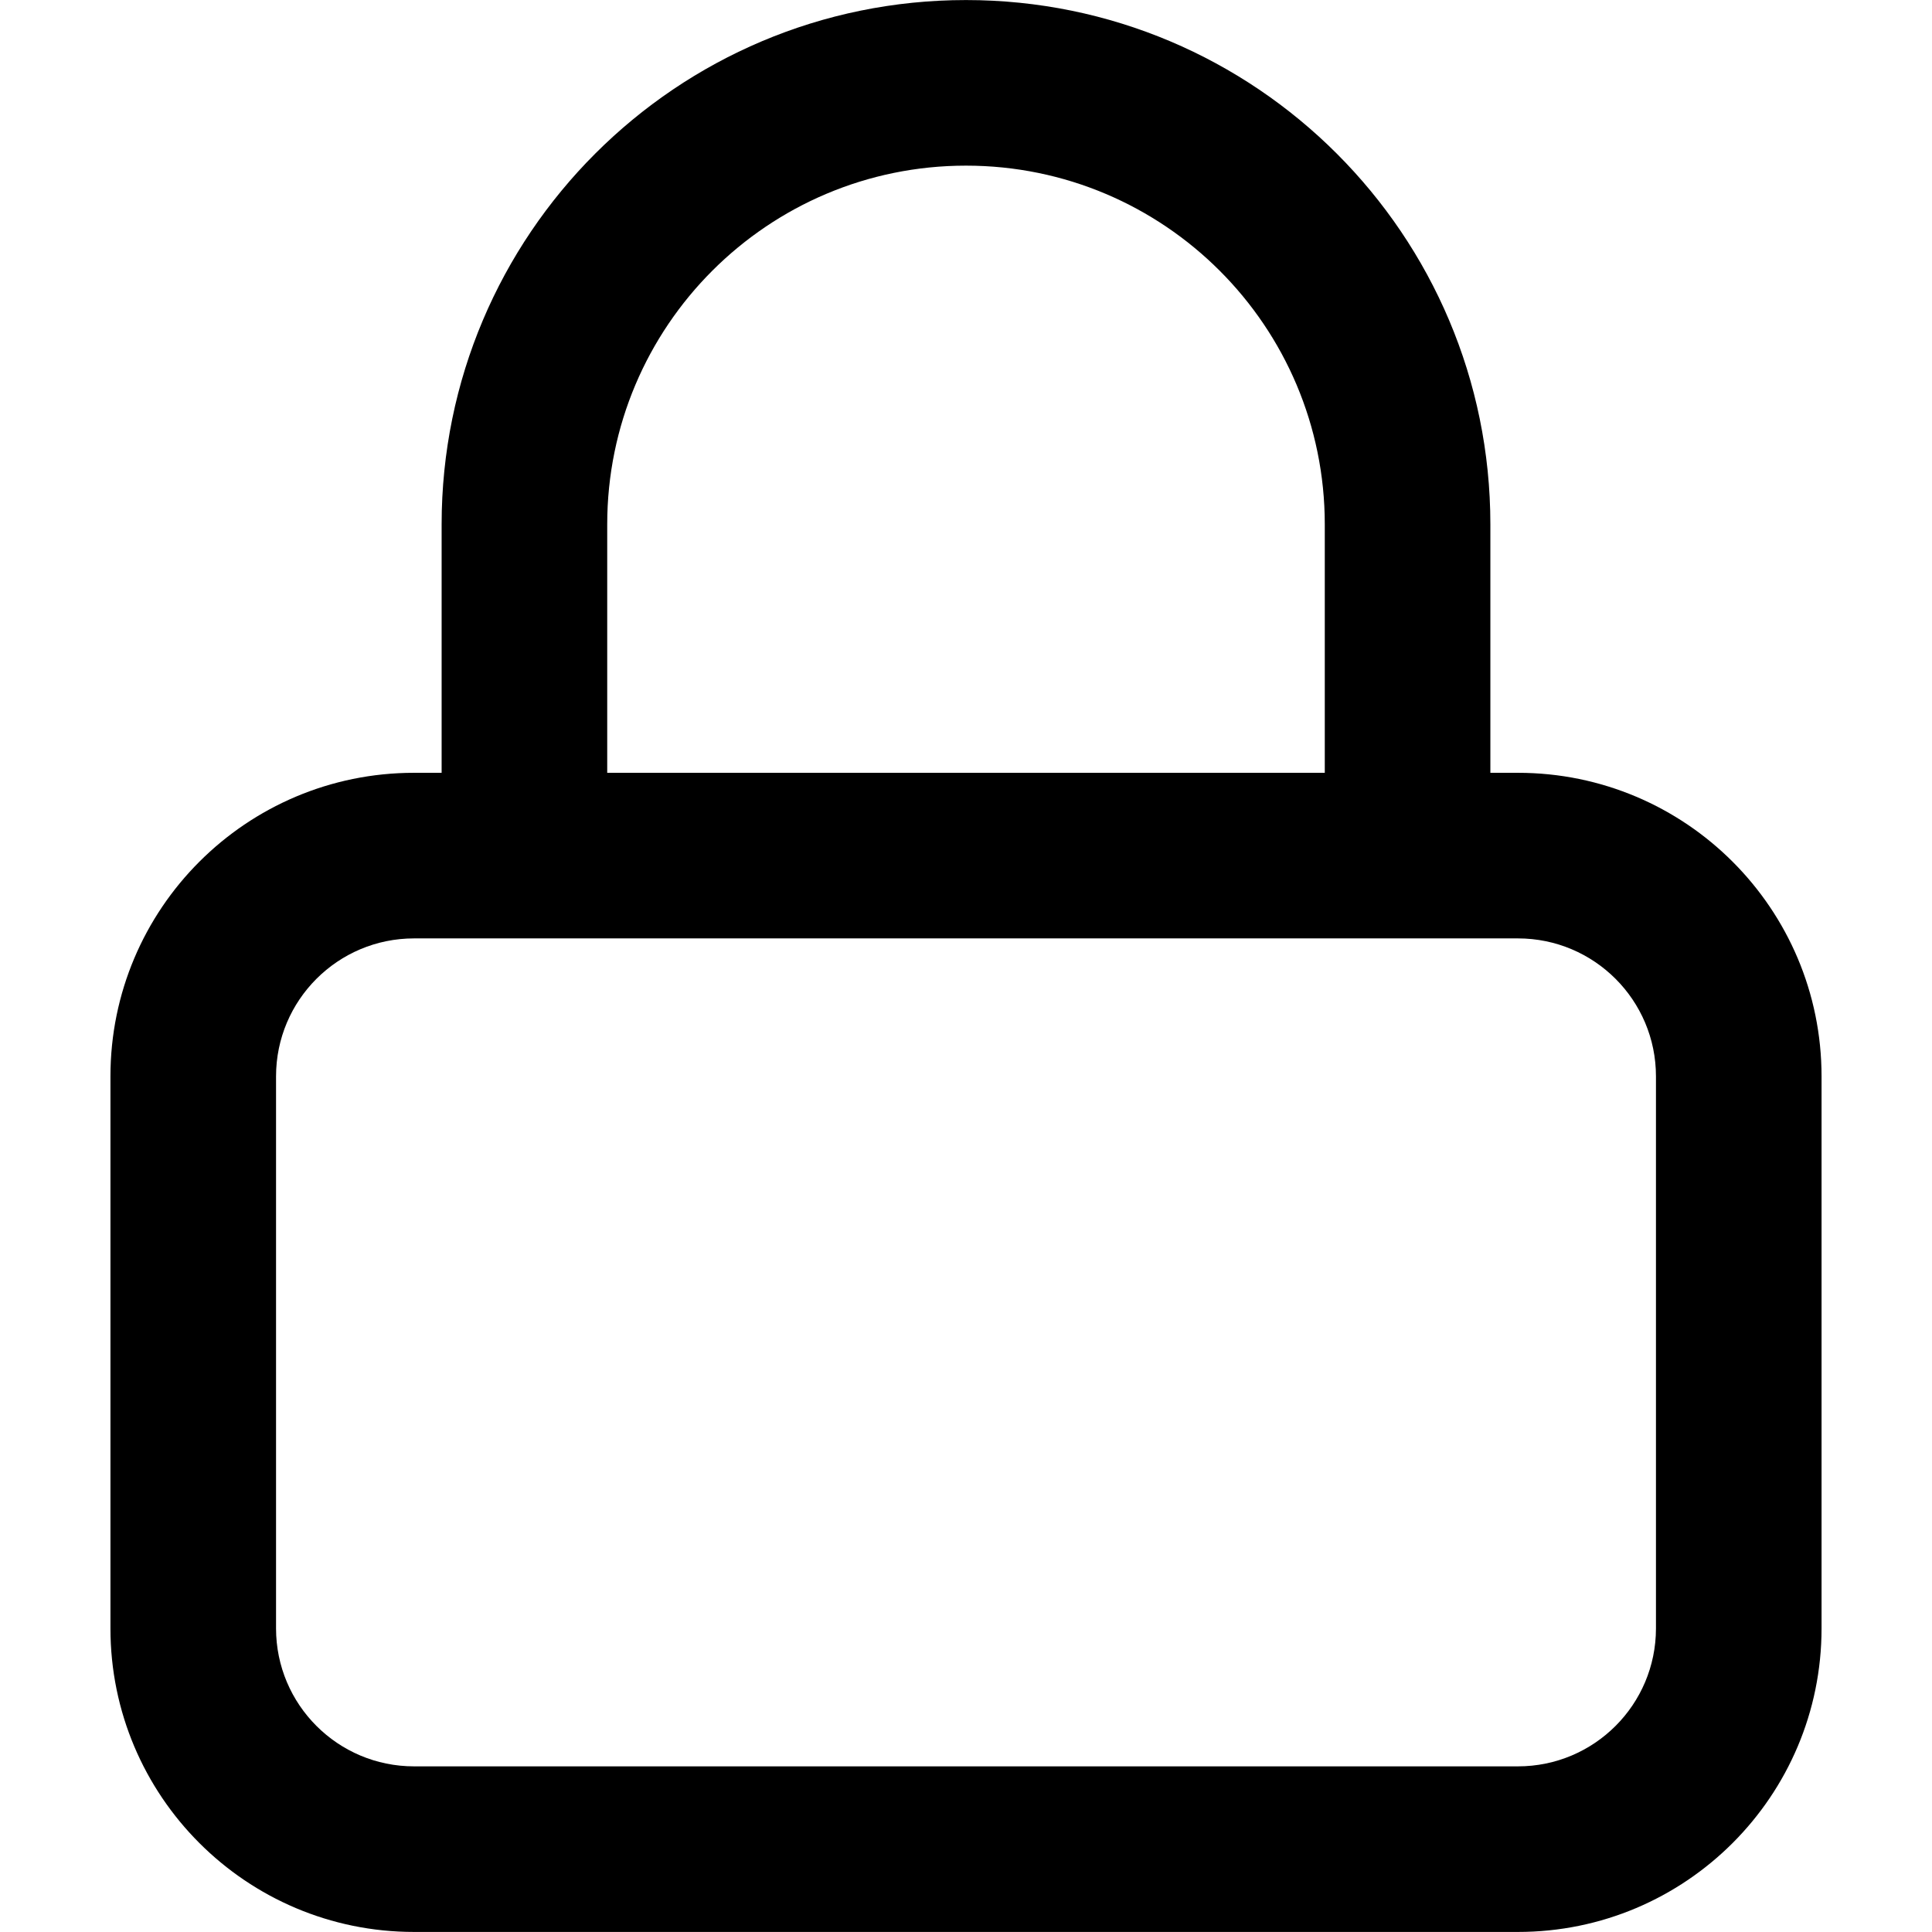
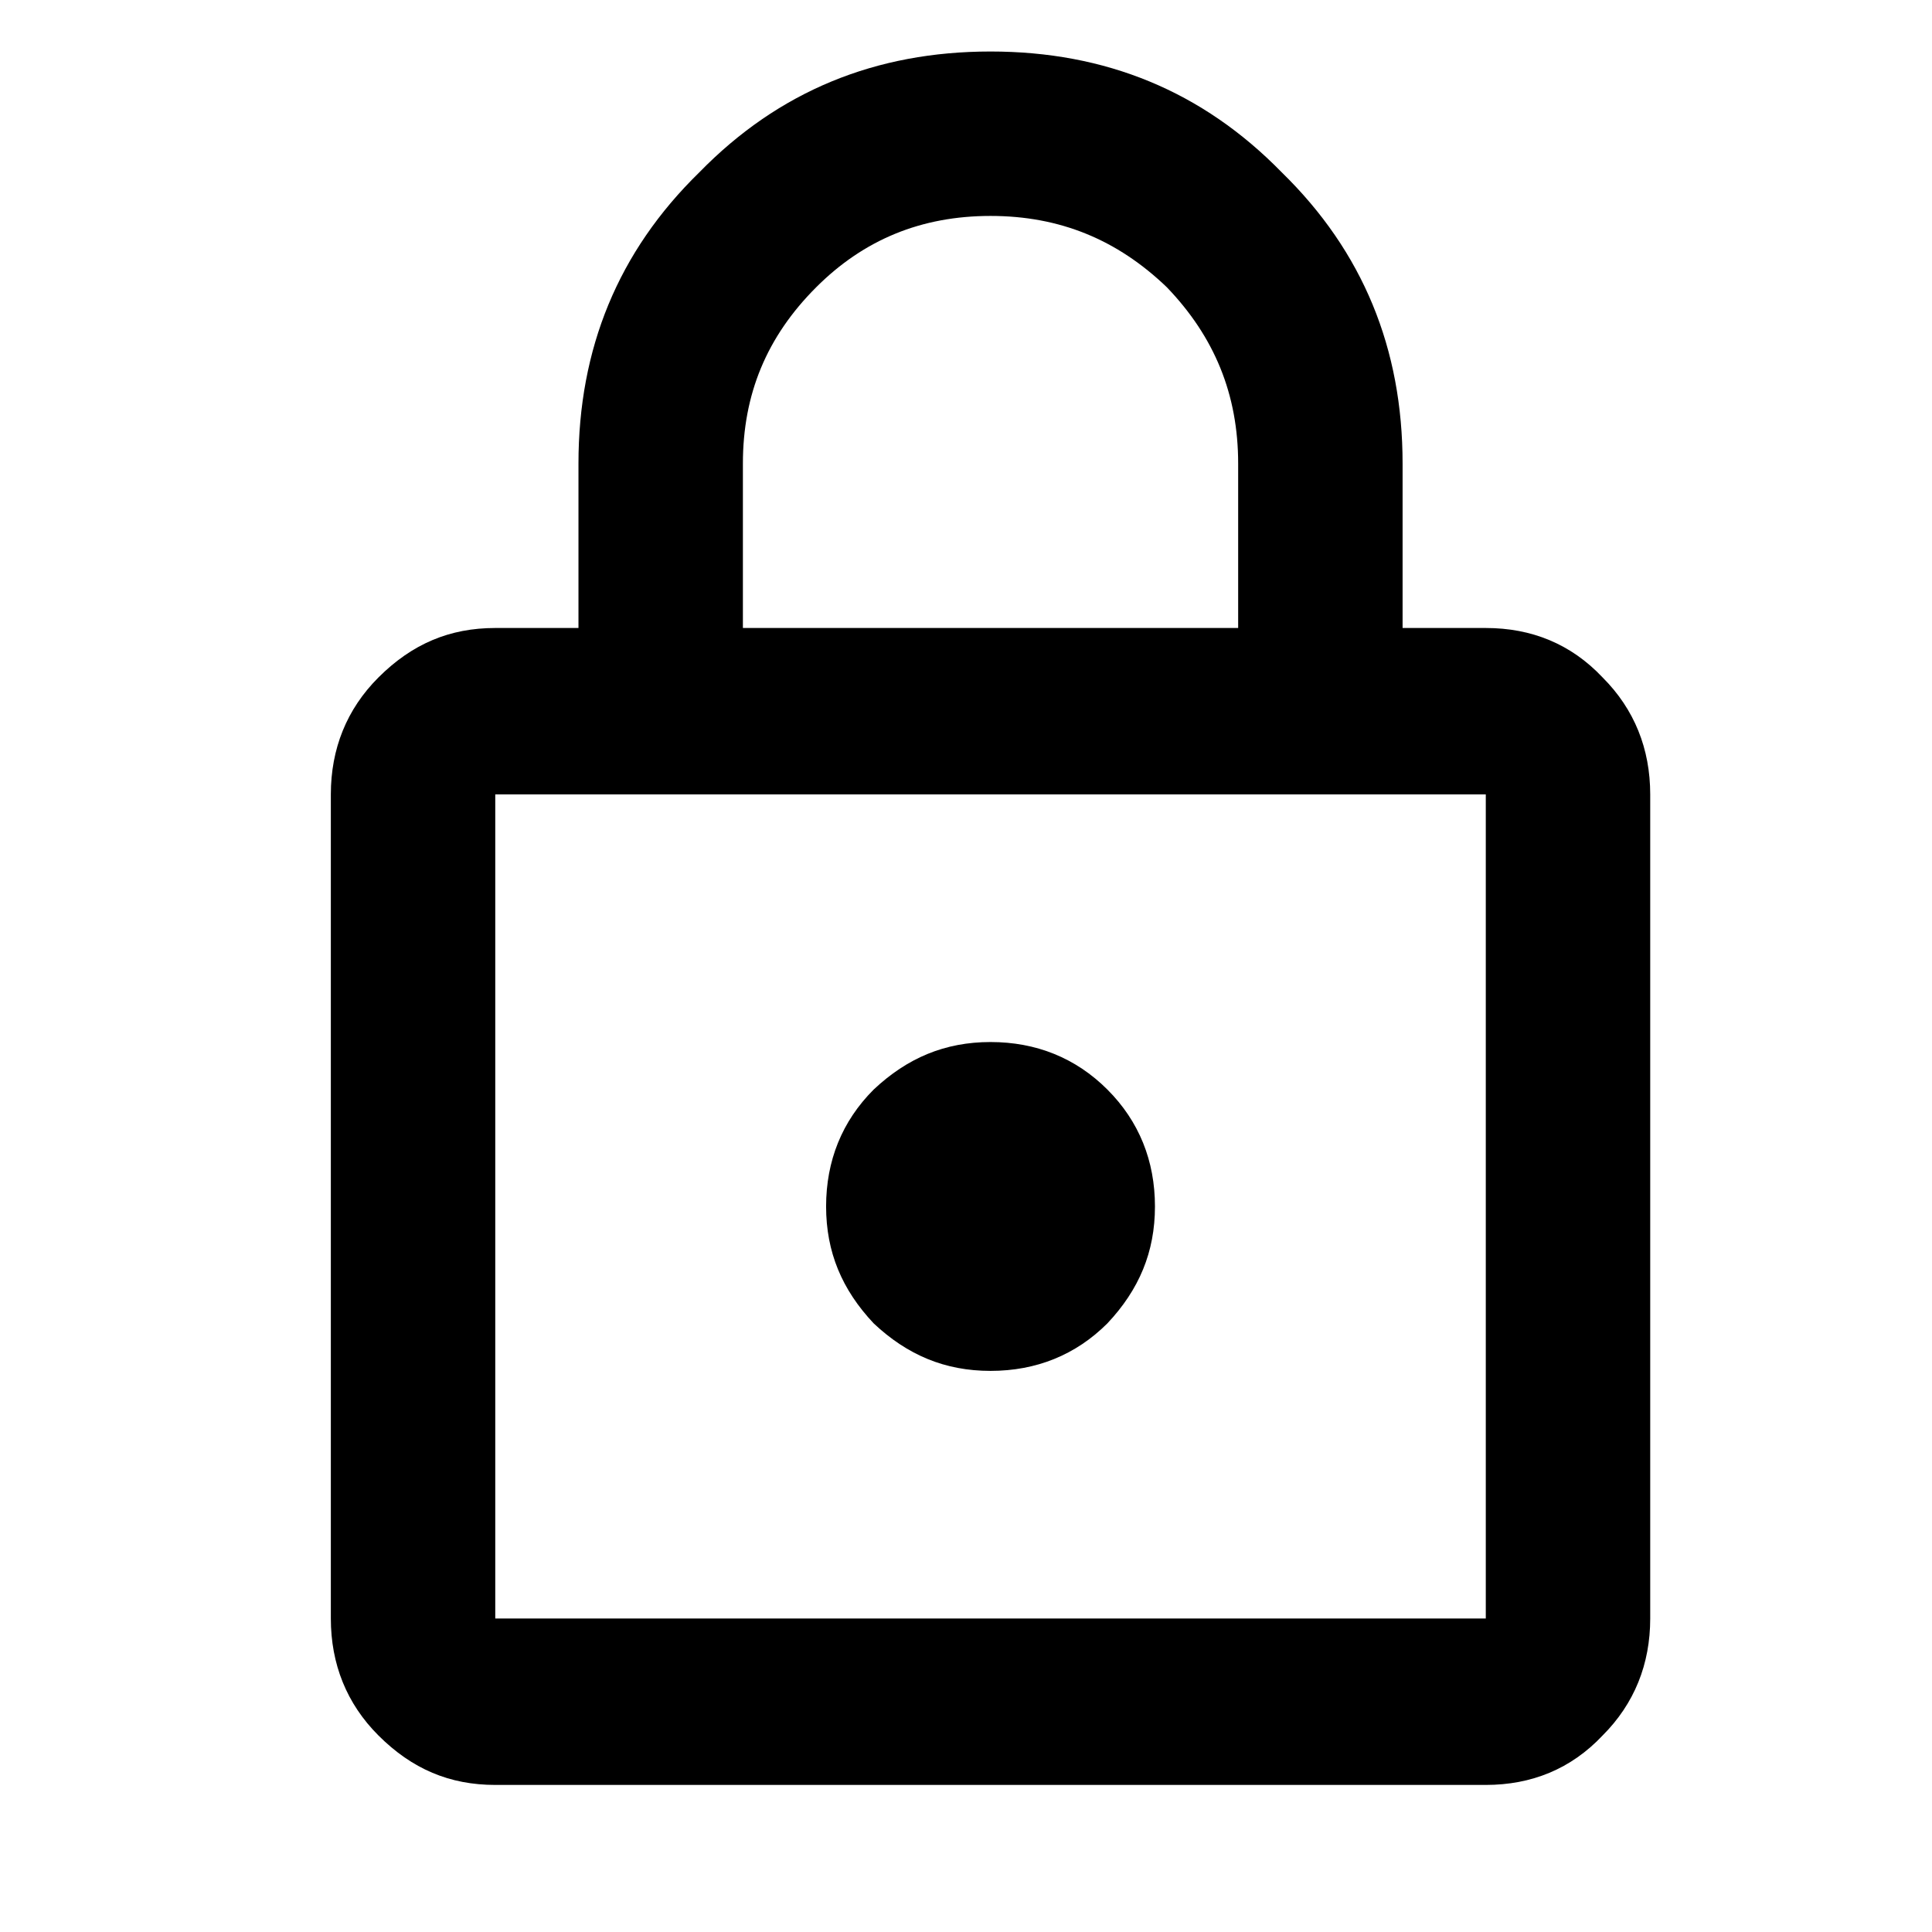
<svg xmlns="http://www.w3.org/2000/svg" viewBox="0 0 1024 1024">
-   <path fill="currentColor" d="M804.555 409.605h-14.628v-131.65C789.927 124.46 665.495.027 511.999.027S234.071 124.459 234.071 277.955v131.65h-14.628c-88.865 0-160.905 72.04-160.905 160.905v292.555c0 88.865 72.04 160.905 160.905 160.905h585.111c88.865 0 160.905-72.04 160.905-160.905V570.51c0-88.865-72.04-160.905-160.905-160.905zm-482.716-131.65c0-105.022 85.138-190.161 190.161-190.161s190.161 85.138 190.161 190.161v131.65H321.84zm555.855 585.111c0 40.393-32.745 73.138-73.138 73.138H219.445c-40.393 0-73.138-32.745-73.138-73.138V570.511c0-40.393 32.745-73.138 73.138-73.138h585.111c40.393 0 73.138 32.745 73.138 73.138z" />
+   <path fill="currentColor" d="M262.5 946.05c-24.15 0-44.1-8.4-61.95-26.25-16.8-16.8-25.2-37.8-25.2-61.95v-436.8c0-24.15 8.4-45.15 25.2-61.95 17.85-17.85 37.8-26.25 61.95-26.25h44.1V245.7c0-60.9 21-112.35 64.05-154.35C412.65 48.3 464.1 27.3 525 27.3s112.35 21 154.35 64.05c43.05 42 64.05 93.45 64.05 154.35v87.15h44.1c24.15 0 45.15 8.4 61.95 26.25 16.8 16.8 25.2 37.8 25.2 61.95v436.8c0 24.15-8.4 45.15-25.2 61.95-16.8 17.85-37.8 26.25-61.95 26.25zm0-88.2h525v-436.8h-525zM525 726.6c24.15 0 45.15-8.4 61.95-25.2 16.8-17.85 25.2-37.8 25.2-61.95s-8.4-45.15-25.2-61.95-37.8-25.2-61.95-25.2-44.1 8.4-61.95 25.2c-16.8 16.8-25.2 37.8-25.2 61.95s8.4 44.1 25.2 61.95c17.85 16.8 37.8 25.2 61.95 25.2M393.75 332.85h262.5V245.7c0-36.75-12.6-67.2-37.8-93.45-26.25-25.2-56.7-37.8-93.45-37.8s-67.2 12.6-92.4 37.8c-26.25 26.25-38.85 56.7-38.85 93.45zm-131.25 525v-436.8z" />
</svg>
